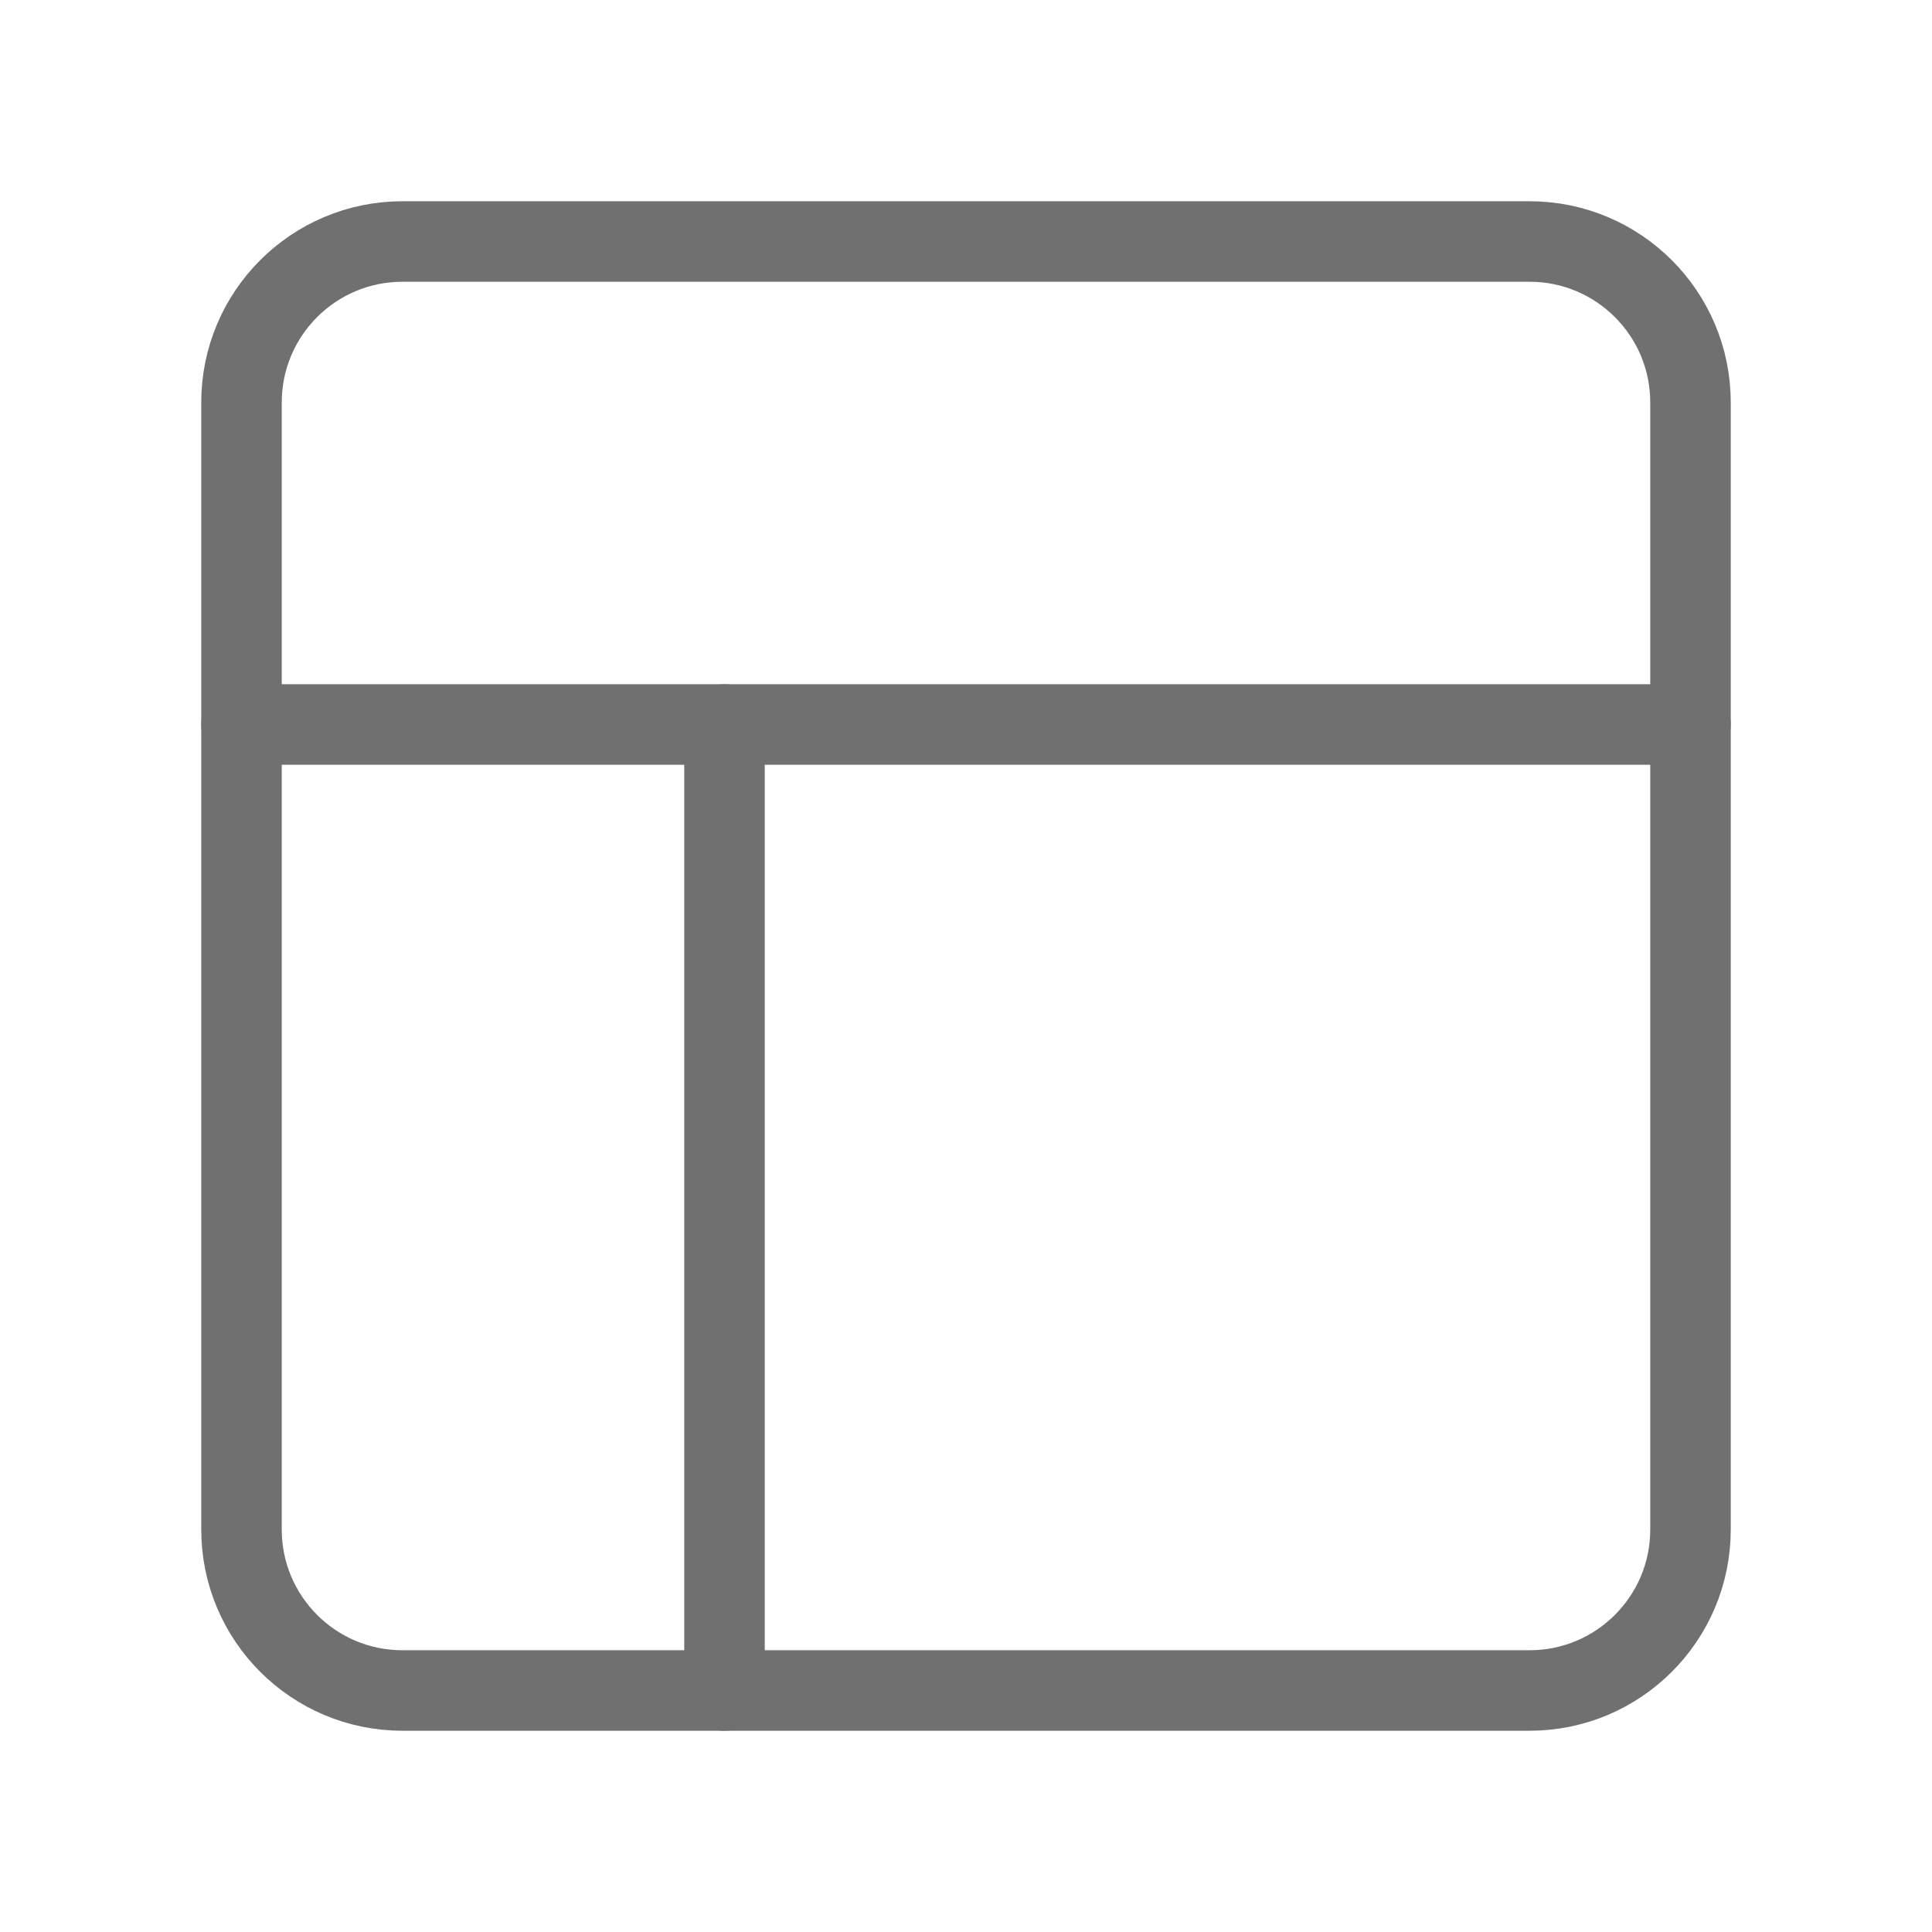
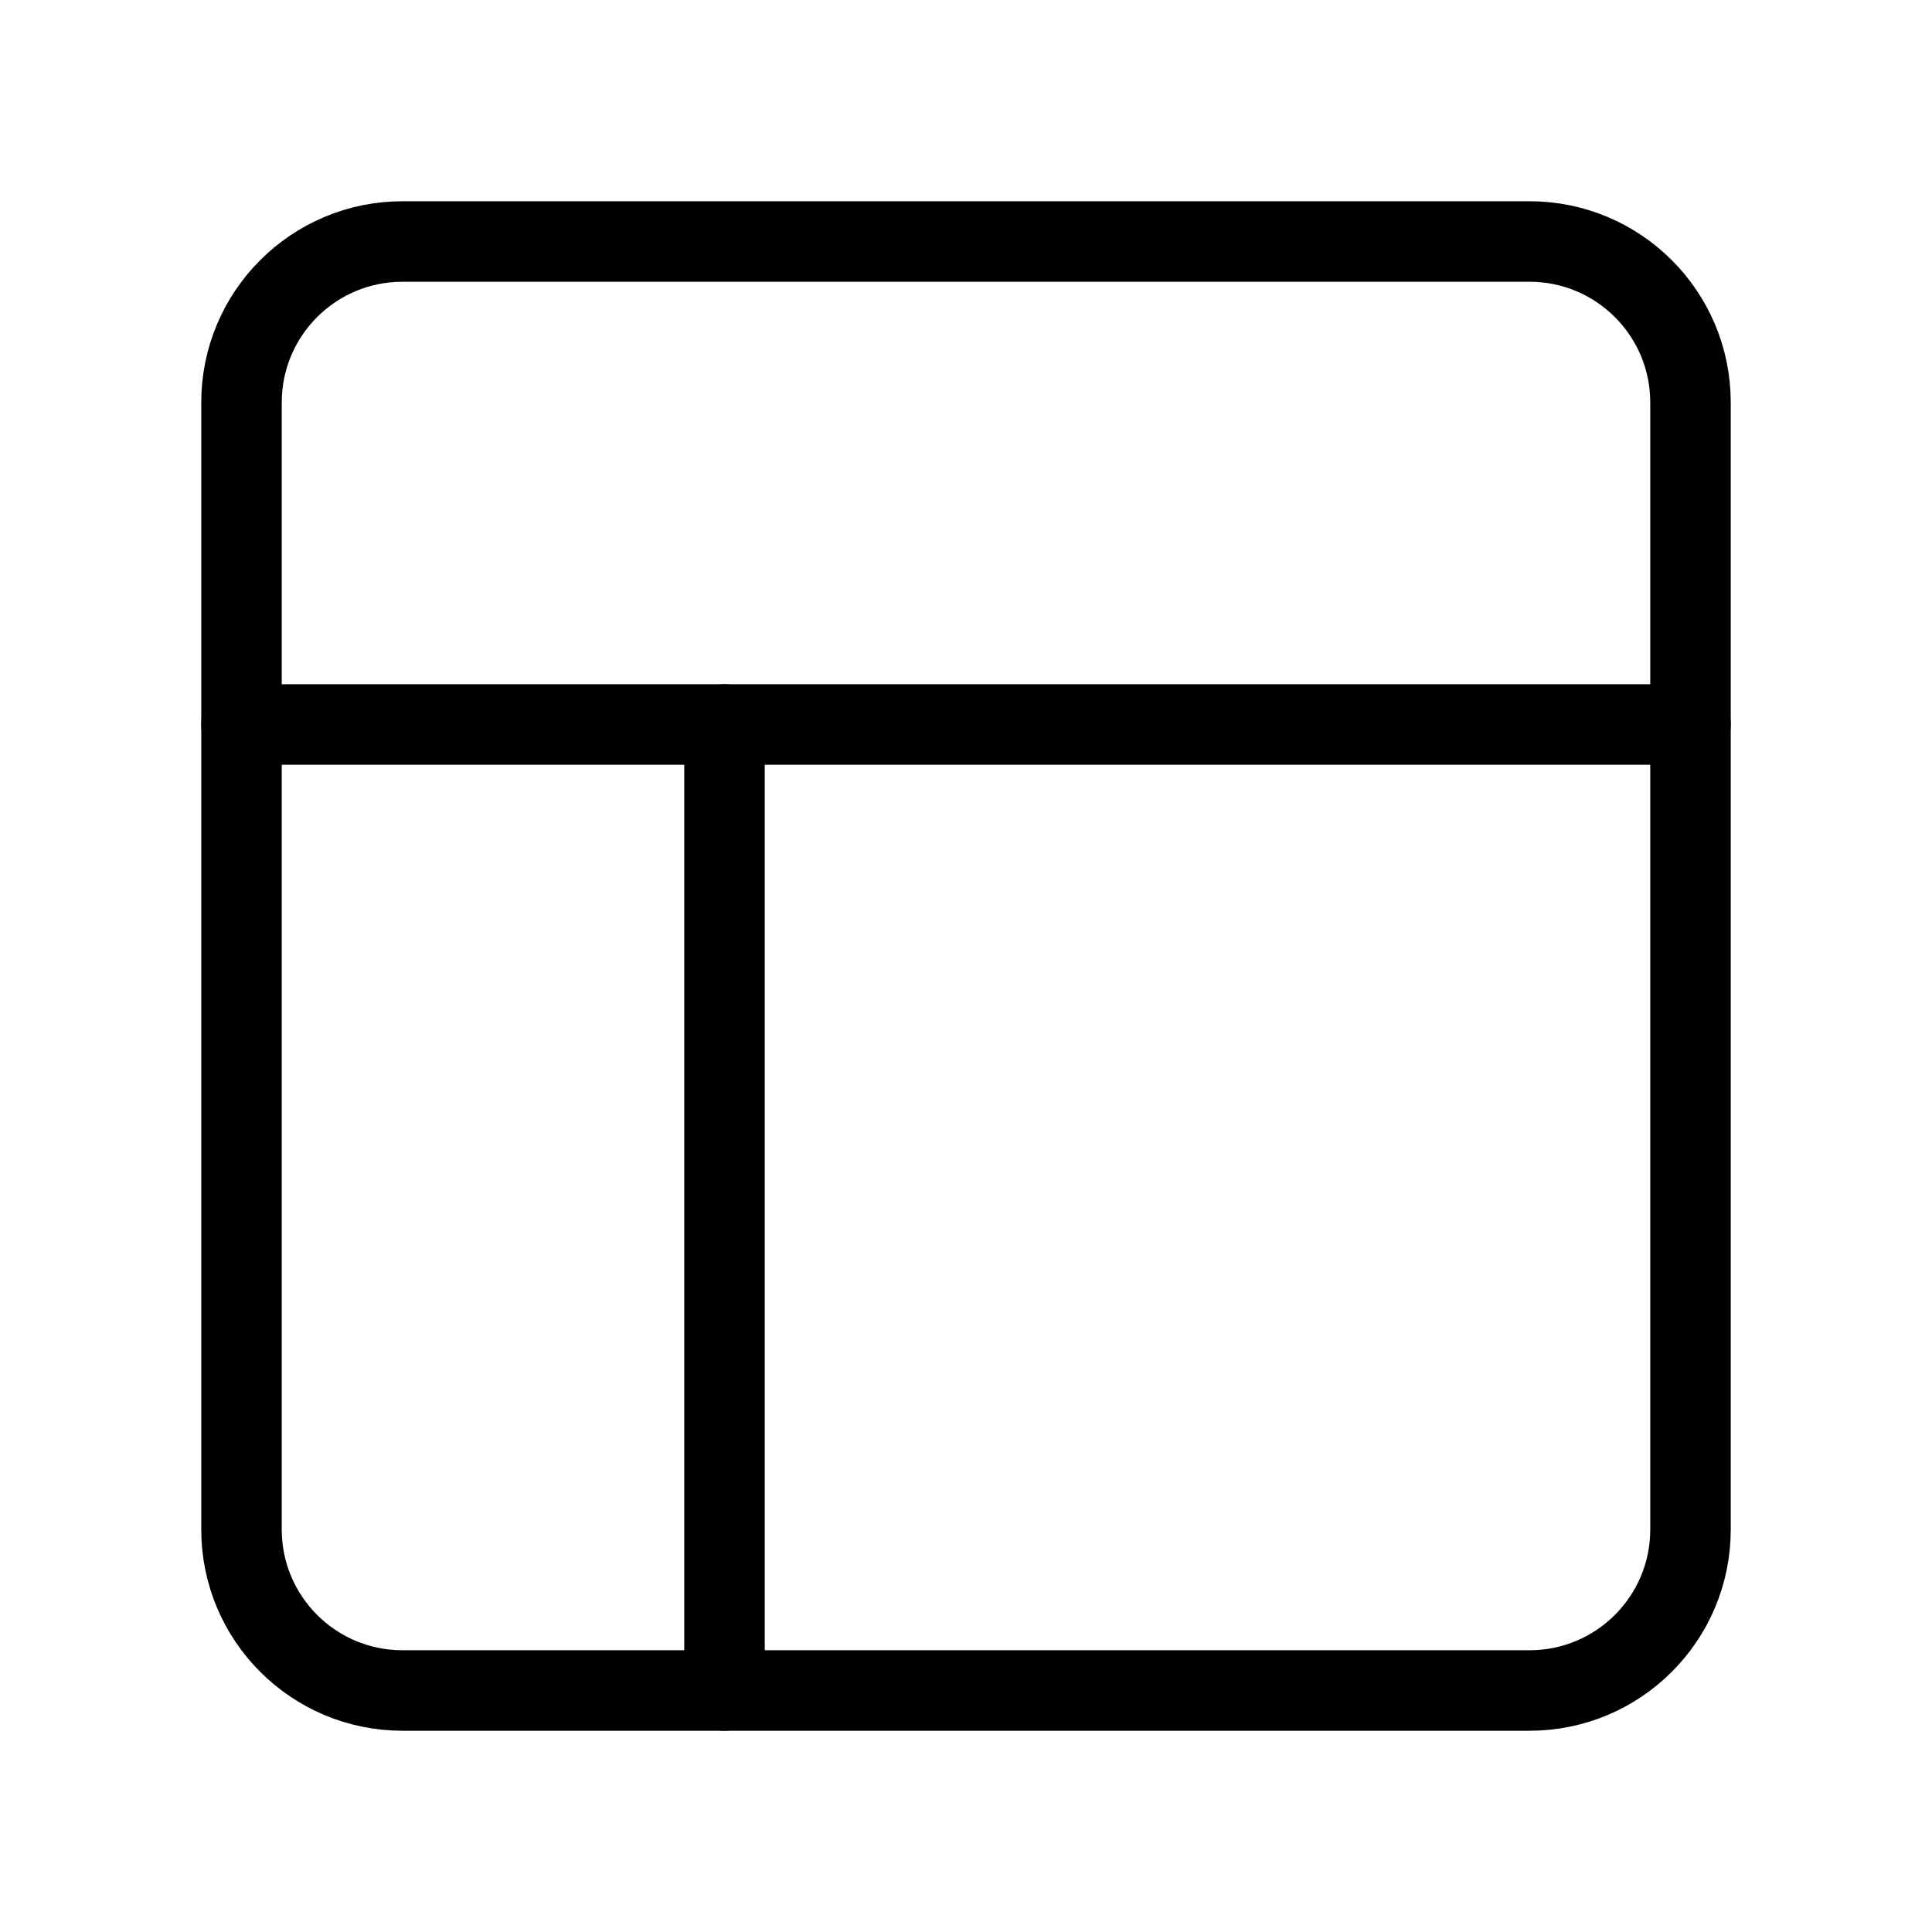
<svg xmlns="http://www.w3.org/2000/svg" width="24" height="24" viewBox="0 0 24 24" fill="none">
-   <path d="M19 3H5C3.895 3 3 3.895 3 5V19C3 20.105 3.895 21 5 21H19C20.105 21 21 20.105 21 19V5C21 3.895 20.105 3 19 3Z" stroke="#707070" stroke-linecap="round" stroke-linejoin="round" />
-   <path d="M3 9H21" stroke="#707070" stroke-linecap="round" stroke-linejoin="round" />
-   <path d="M9 21V9" stroke="#707070" stroke-linecap="round" stroke-linejoin="round" />
+   <path d="M19 3H5C3.895 3 3 3.895 3 5V19C3 20.105 3.895 21 5 21H19C20.105 21 21 20.105 21 19V5C21 3.895 20.105 3 19 3Z" stroke="Black" stroke-linecap="round" stroke-linejoin="round" />
+   <path d="M3 9H21" stroke="Black" stroke-linecap="round" stroke-linejoin="round" />
+   <path d="M9 21V9" stroke="Black" stroke-linecap="round" stroke-linejoin="round" />
</svg>
